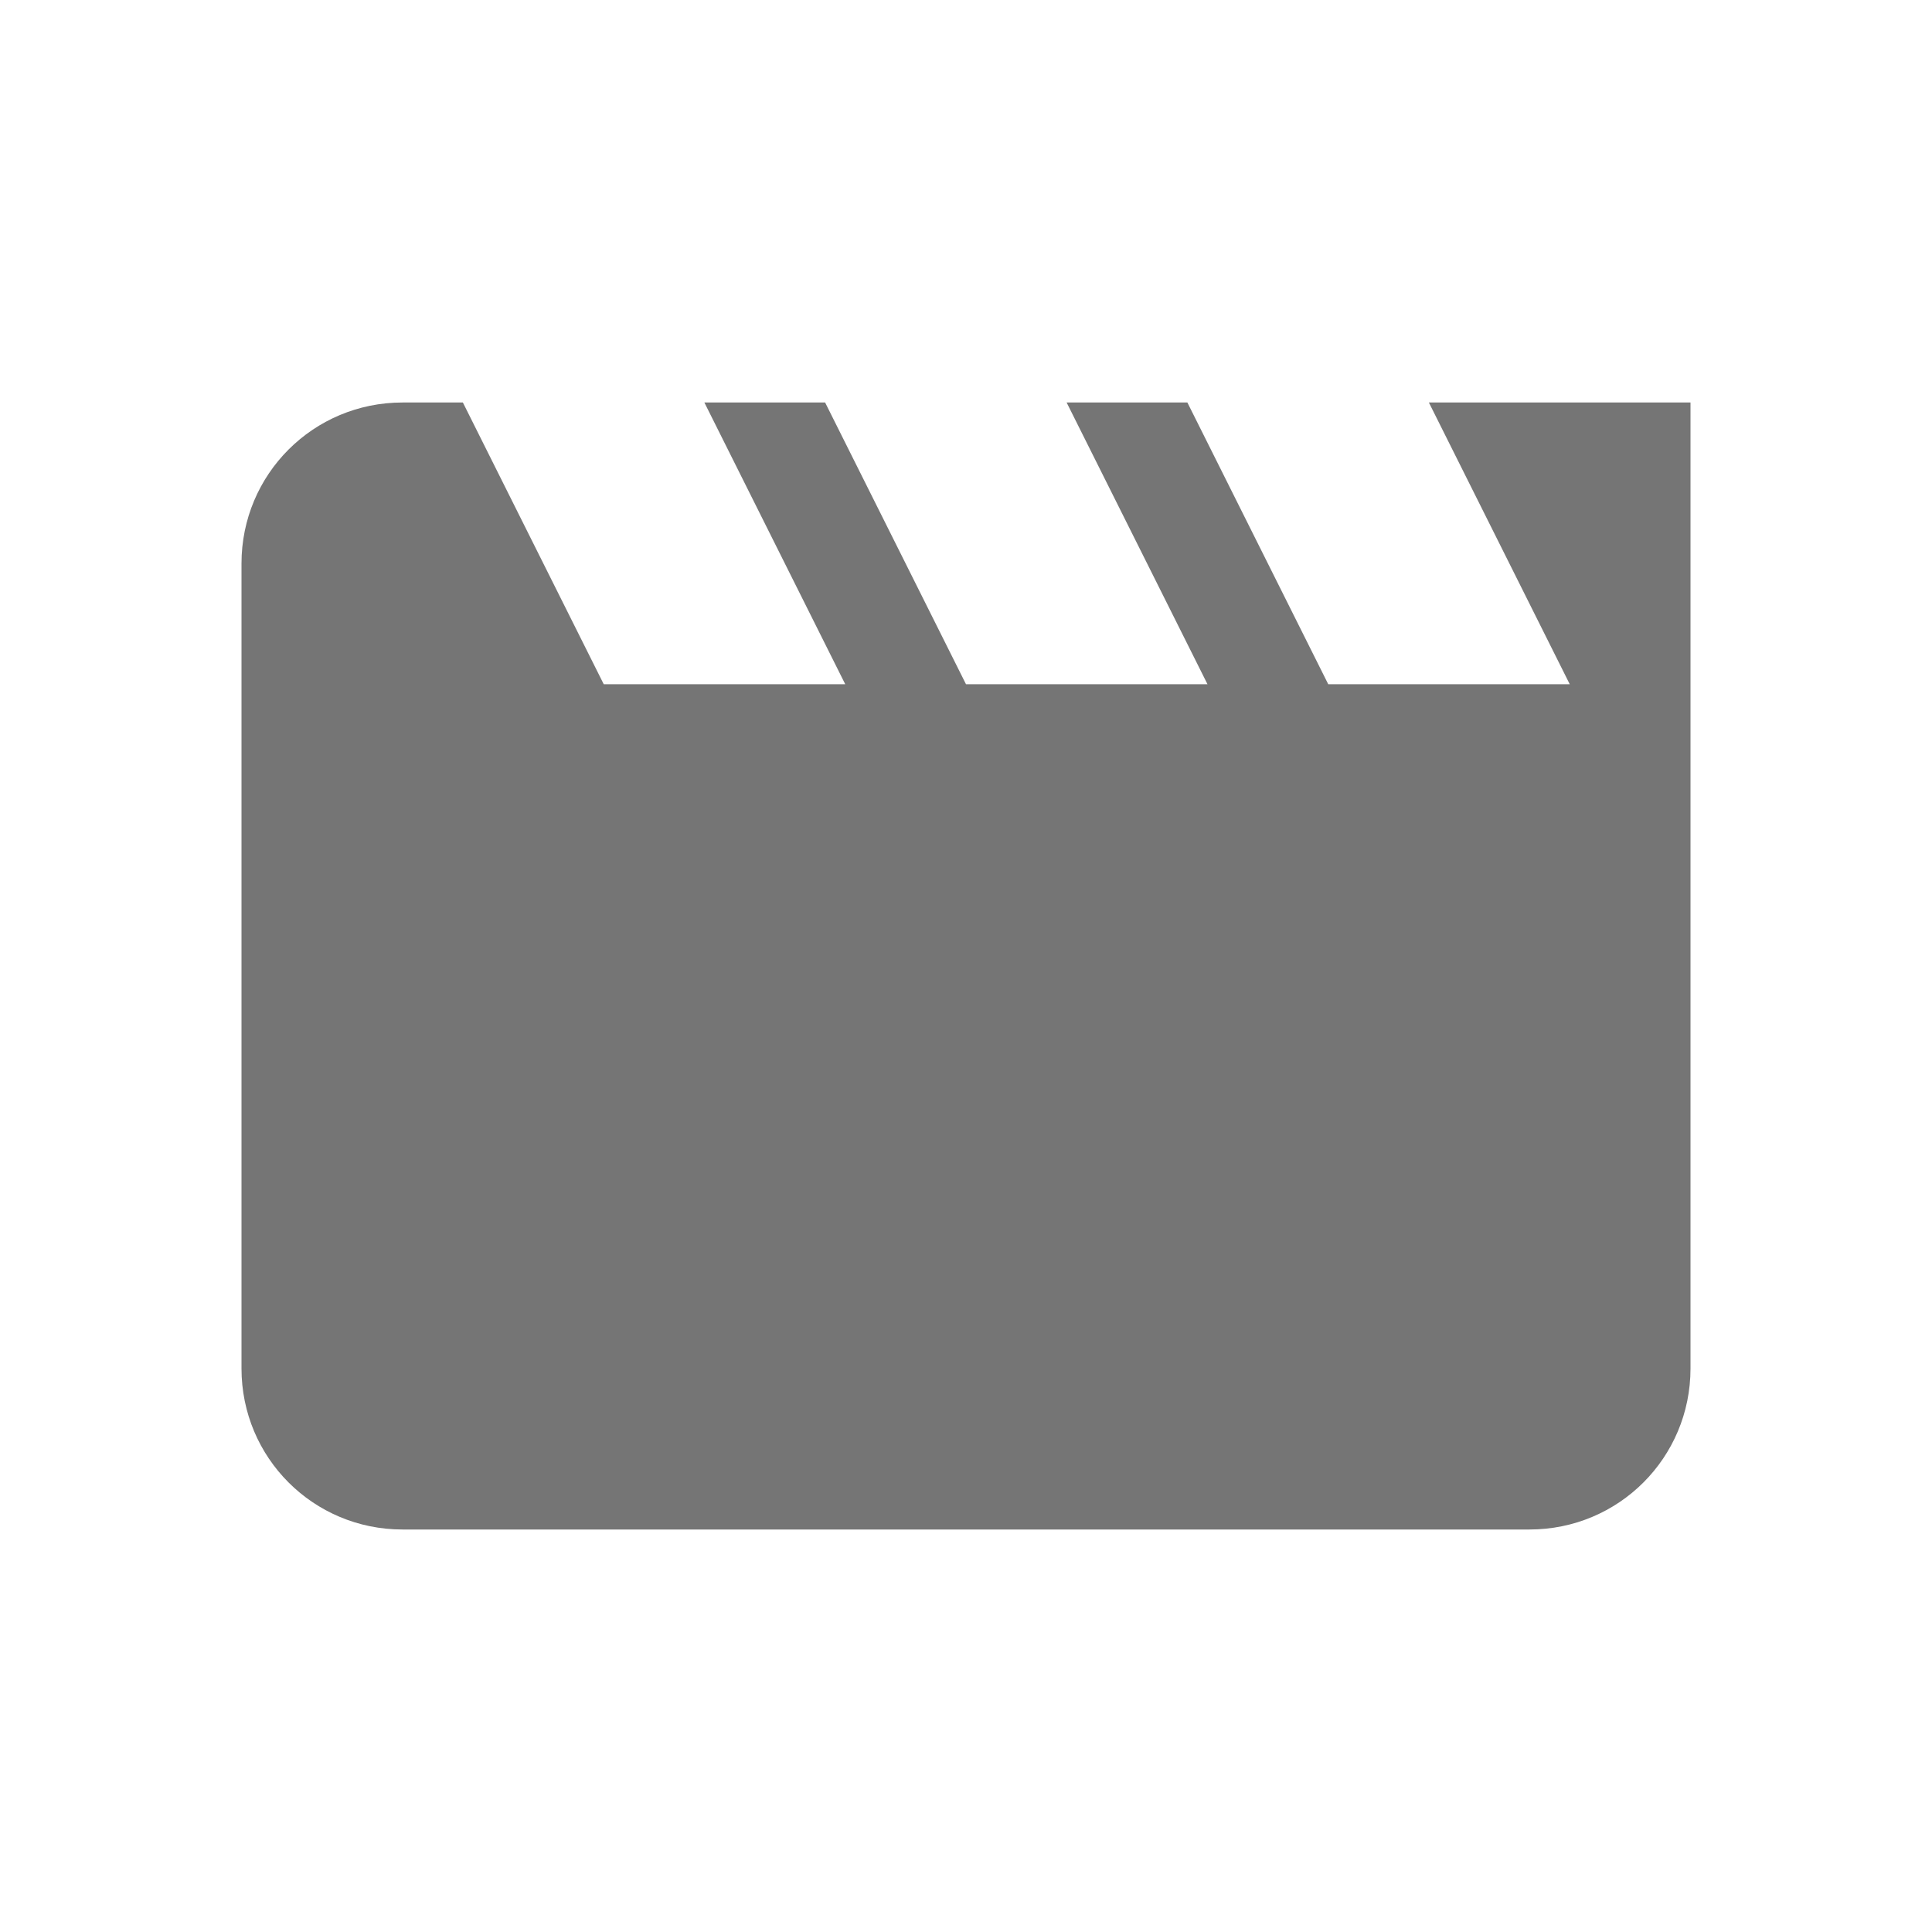
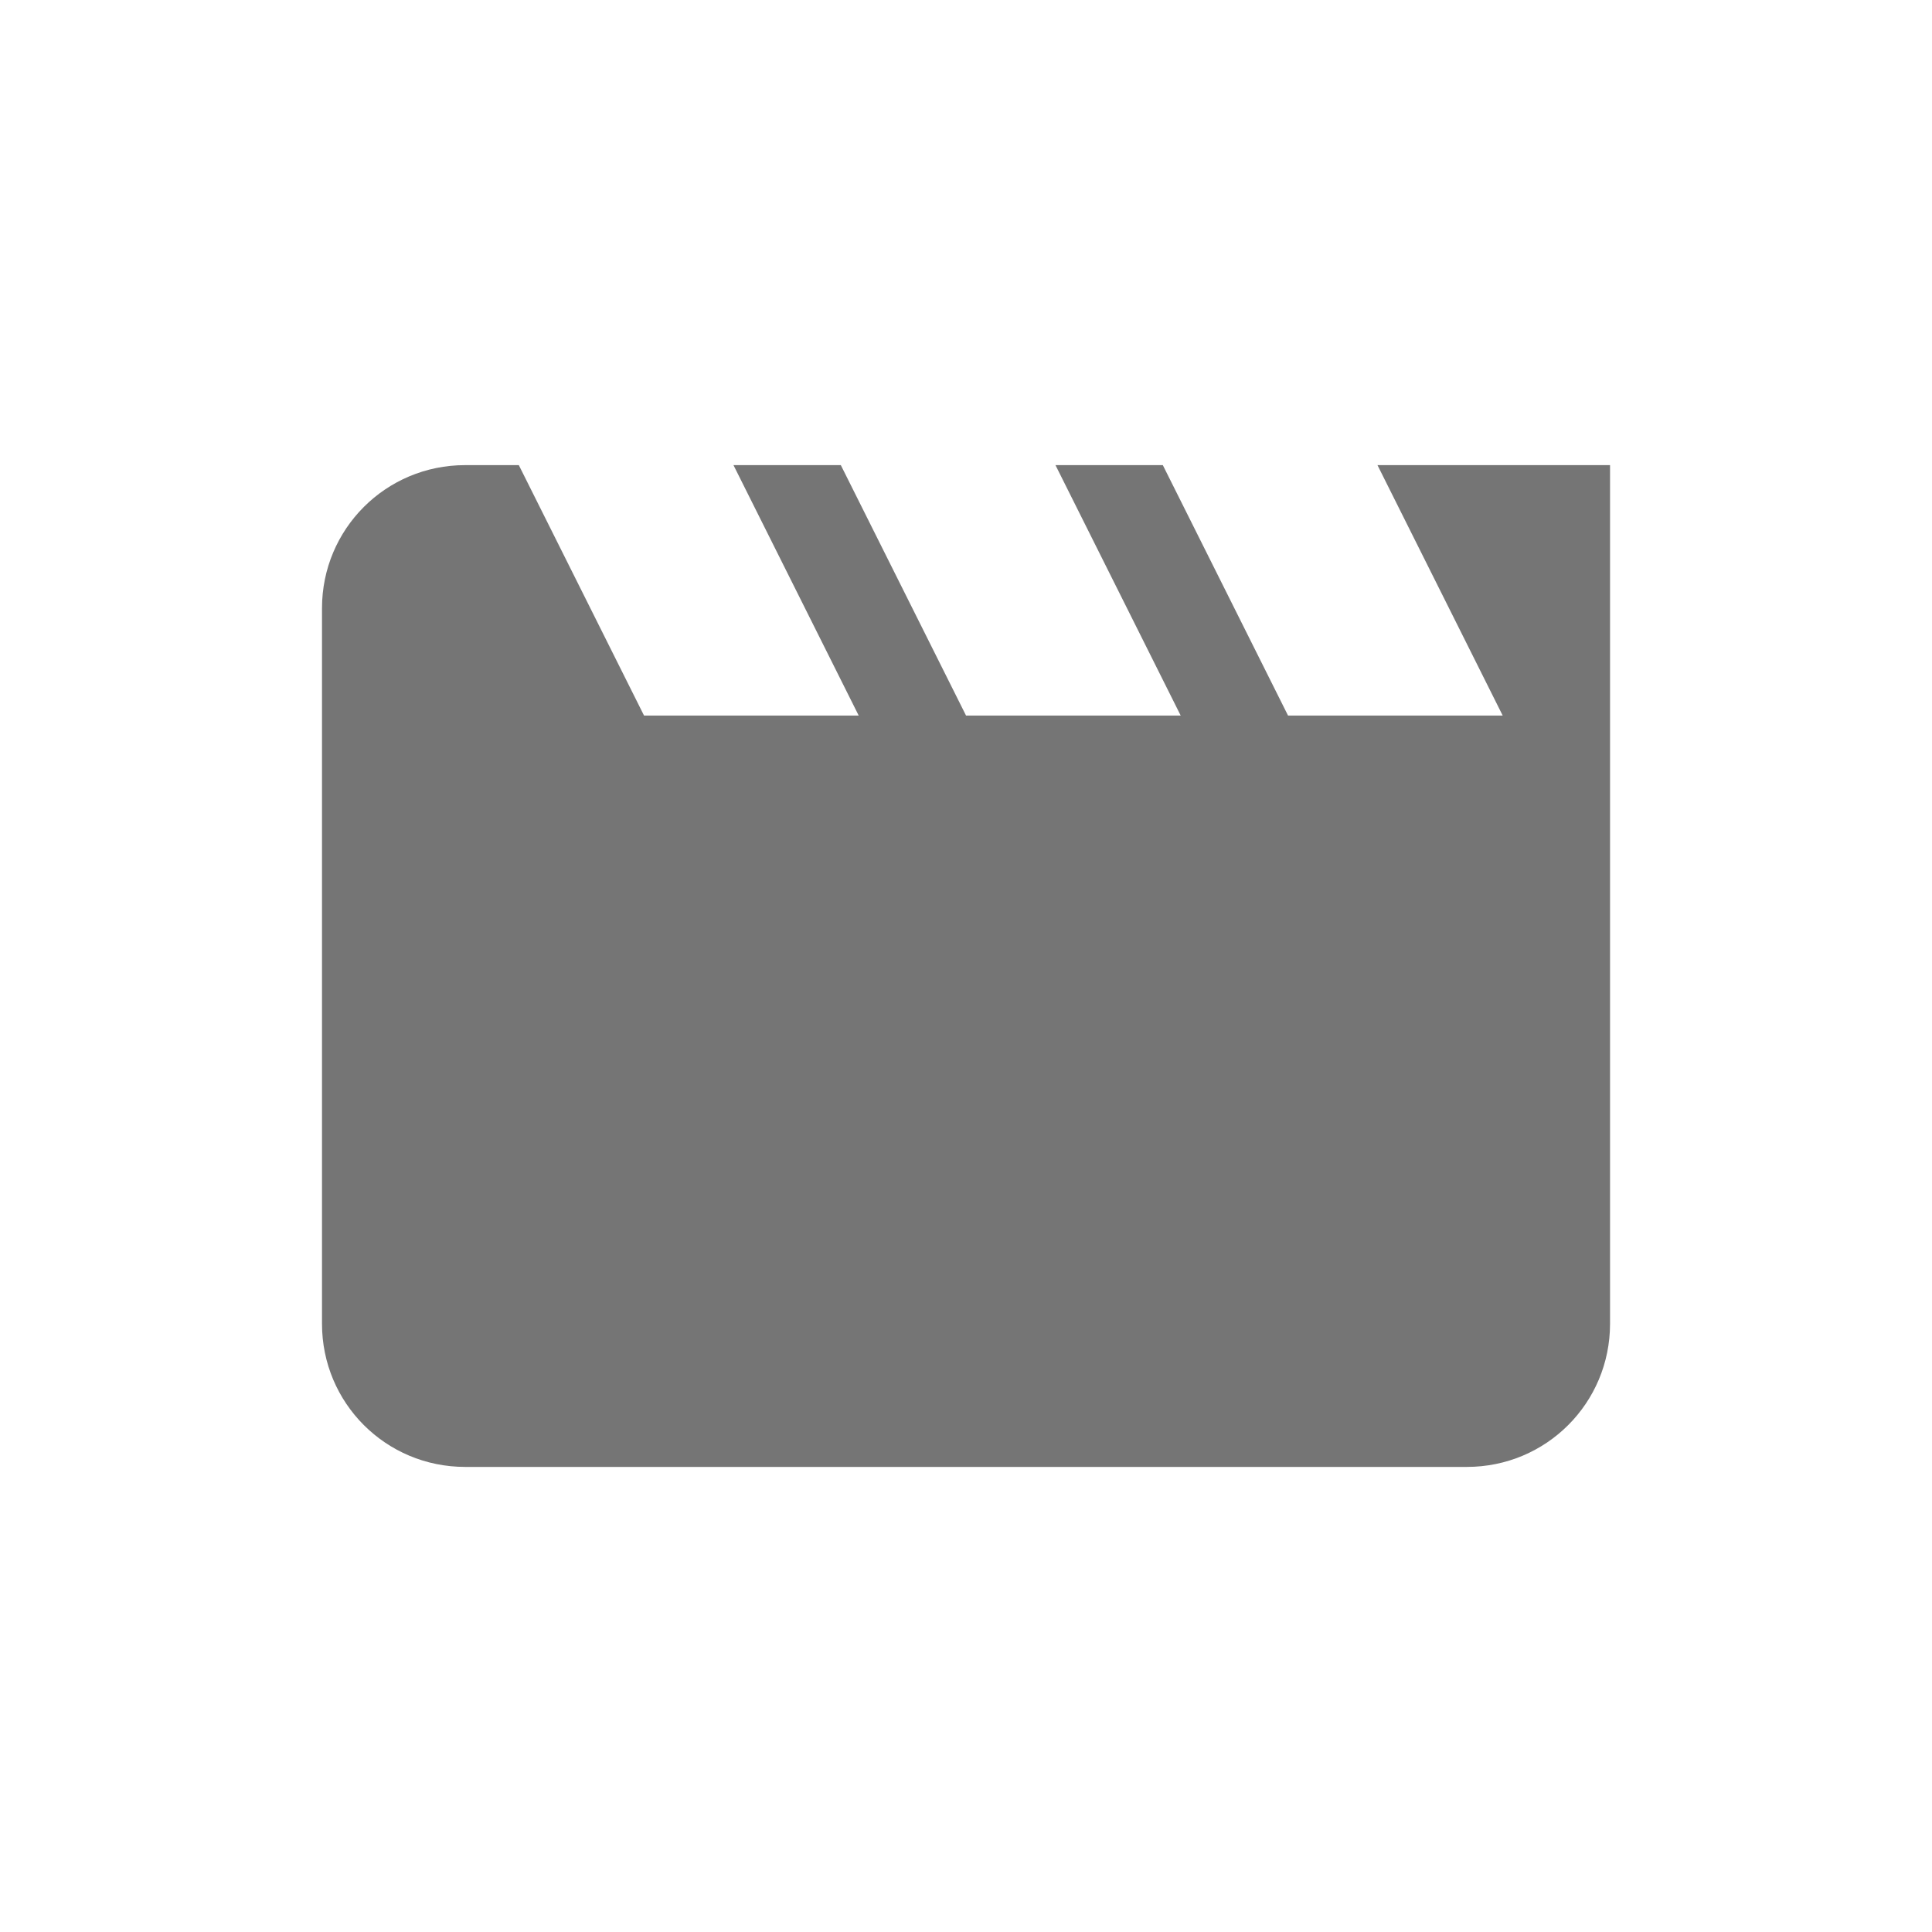
<svg xmlns="http://www.w3.org/2000/svg" width="48" height="48" id="svg4682" version="1.1">
  <defs id="defs4684" />
  <g id="layer1" transform="translate(0,-1004.362)">
-     <path id="path7483" d="m 10,1014.362 c -2.216,0 -4,1.784 -4,4 v 20 c 0,2.216 1.784,4 4,4 h 28 c 2.216,0 4,-1.784 4,-4 v -20 -4 H 38 35.5 l 3.5,7 h -6 l -3.5,-7 h -3 l 3.5,7 h -6 l -3.5,-7 h -3 l 3.5,7 h -6 l -3.5,-7 z" style="color:#000000;display:inline;overflow:visible;visibility:visible;opacity:1;fill:#757575;fill-opacity:1;fill-rule:nonzero;stroke:none;stroke-width:0.562;stroke-linecap:round;stroke-linejoin:round;stroke-miterlimit:4;stroke-dasharray:none;stroke-dashoffset:0;stroke-opacity:1;marker:none;enable-background:accumulate" />
+     <path id="path7483" d="M 11.556,1015.918 C 9.586,1015.918 8,1017.504 8,1019.473 l 0,17.778 c 0,1.97 1.586,3.556 3.556,3.556 l 24.889,0 c 1.97,0 3.556,-1.586 3.556,-3.556 l 0,-17.778 0,-3.555 -3.556,0 -2.222,0 3.111,6.222 -5.333,0 -3.111,-6.222 -2.667,0 3.111,6.222 -5.333,0 -3.111,-6.222 -2.667,0 3.111,6.222 -5.333,0 -3.111,-6.222 -1.333,0 z" style="color:#000000;display:inline;overflow:visible;visibility:visible;opacity:1;fill:#757575;fill-opacity:1;fill-rule:nonzero;stroke:none;stroke-width:0.5;stroke-linecap:round;stroke-linejoin:round;stroke-miterlimit:4;stroke-dasharray:none;stroke-dashoffset:0;stroke-opacity:1;marker:none;enable-background:accumulate" />
  </g>
</svg>
